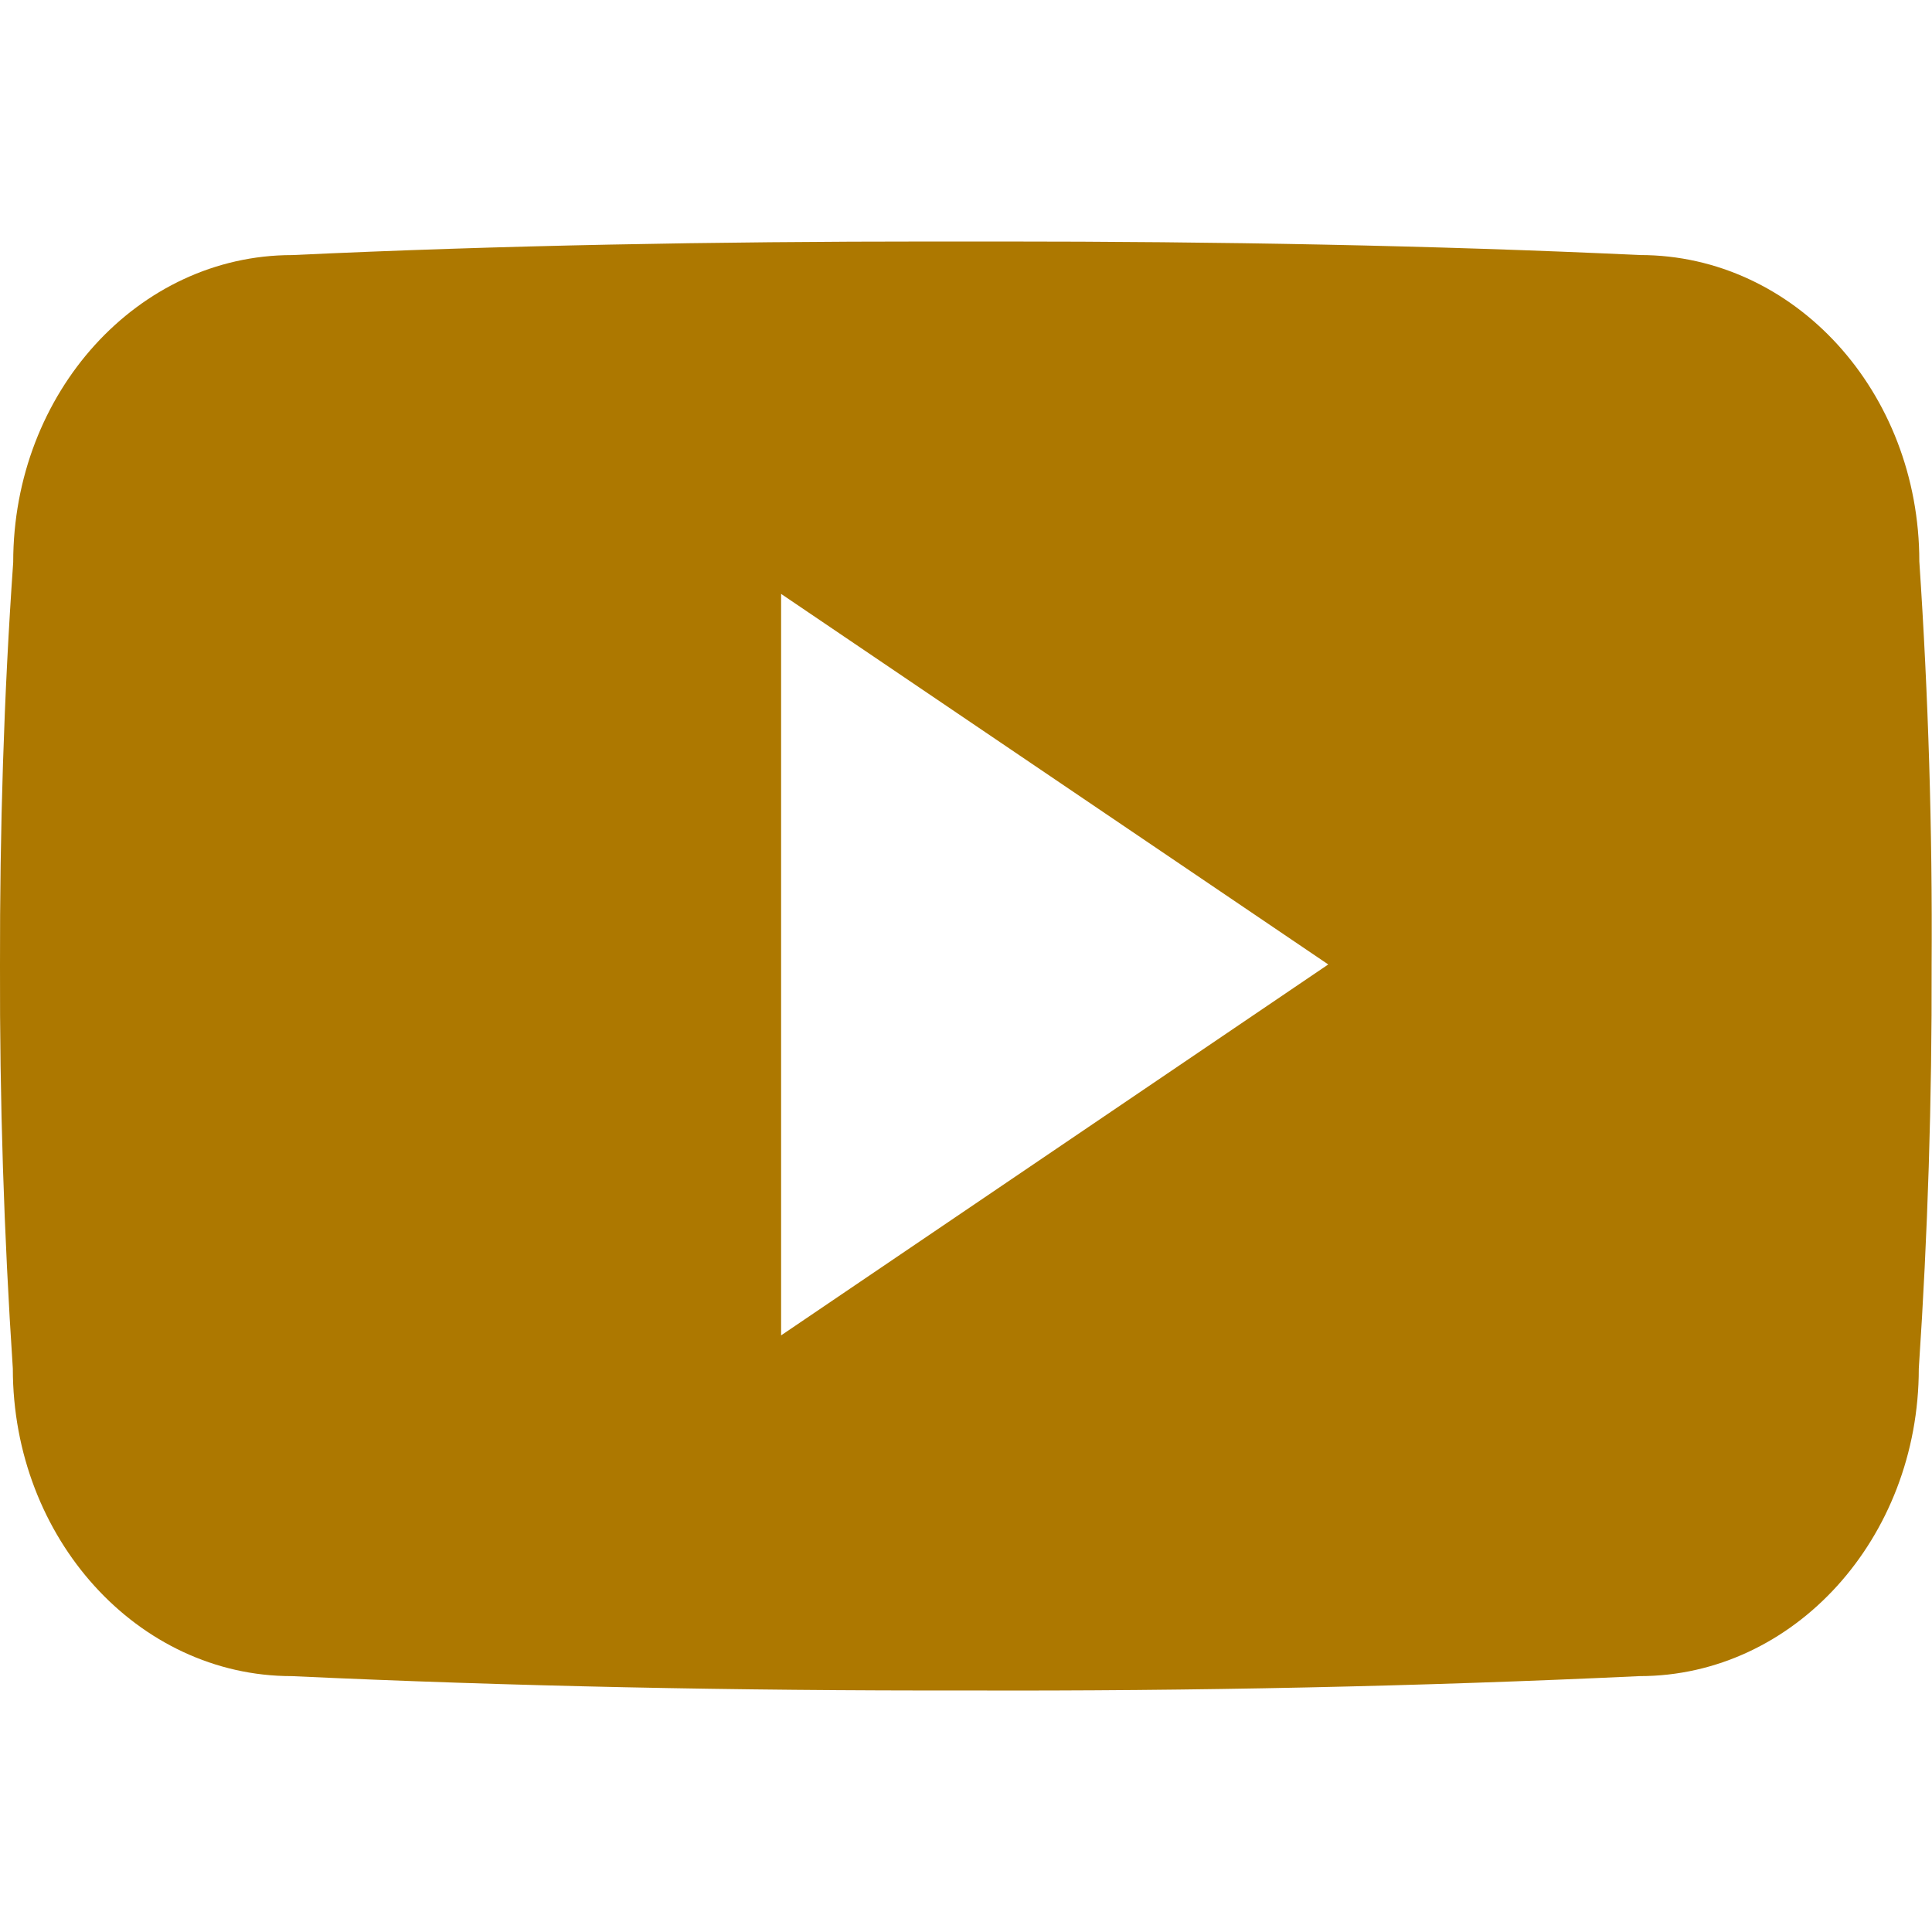
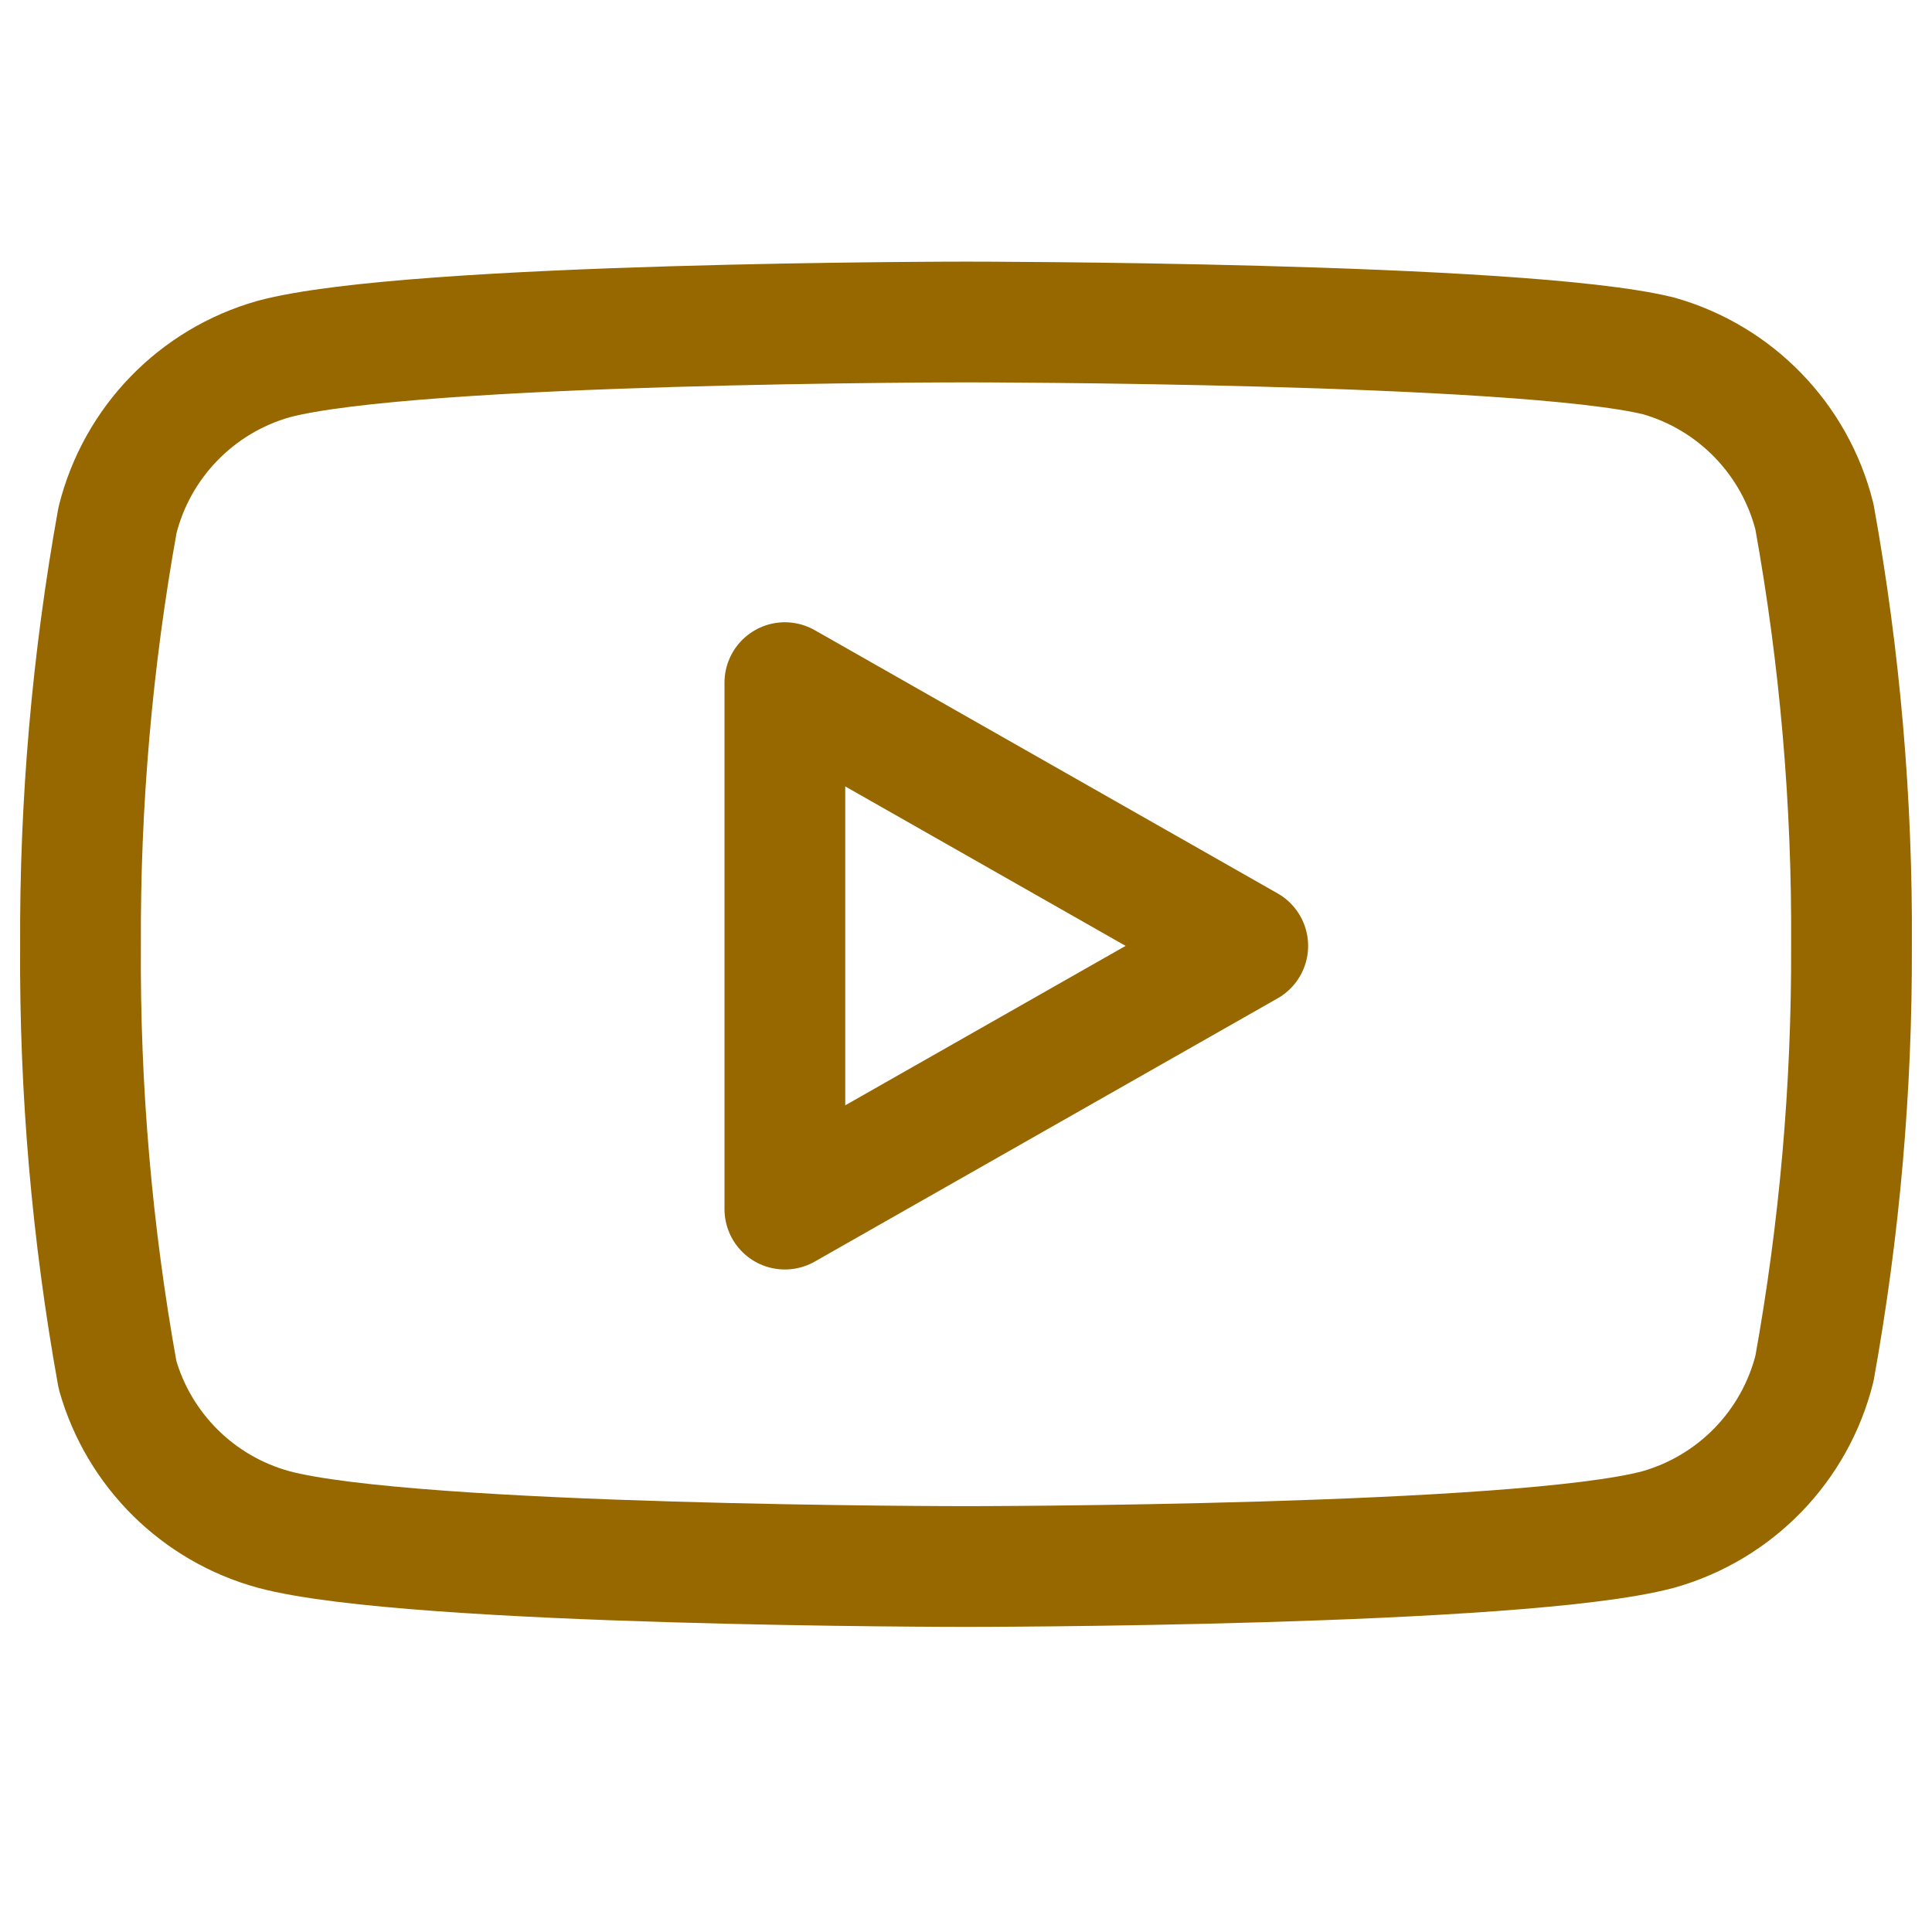
- <svg xmlns="http://www.w3.org/2000/svg" fill="#AD7800" width="800px" height="800px" viewBox="0 0 512 512">
-   <g id="SVGRepo_bgCarrier" stroke-width="0" />
-   <g id="SVGRepo_tracerCarrier" stroke-linecap="round" stroke-linejoin="round" />
-   <g id="SVGRepo_iconCarrier">
-     <path d="M508.64,148.79c0-45-33.1-81.2-74-81.2C379.24,65,322.74,64,265,64H247c-57.6,0-114.2,1-169.6,3.6-40.8,0-73.9,36.4-73.9,81.4C1,184.59-.06,220.19,0,255.79q-.15,53.4,3.4,106.9c0,45,33.1,81.5,73.9,81.5,58.2,2.7,117.9,3.9,178.6,3.8q91.2.3,178.6-3.8c40.9,0,74-36.5,74-81.5,2.4-35.7,3.5-71.3,3.4-107Q512.24,202.29,508.64,148.79ZM207,353.89V157.39l145,98.2Z" />
-   </g>
+ <svg xmlns="http://www.w3.org/2000/svg" width="24" height="24" viewBox="0 0 24 24" fill="none" stroke="#976700" stroke-width="1.5" stroke-linecap="round" stroke-linejoin="round">
+   <path d="M22.54 6.42a2.78 2.78 0 0 0-1.94-2C18.88 4 12 4 12 4s-6.88 0-8.6.46a2.78 2.78 0 0 0-1.94 2A29 29 0 0 0 1 11.75a29 29 0 0 0 .46 5.33A2.78 2.78 0 0 0 3.4 19c1.72.46 8.6.46 8.6.46s6.88 0 8.6-.46a2.78 2.78 0 0 0 1.94-2 29 29 0 0 0 .46-5.25 29 29 0 0 0-.46-5.33z" />
+   <polygon points="9.75 15.02 15.5 11.75 9.75 8.48 9.75 15.02" />
</svg>
